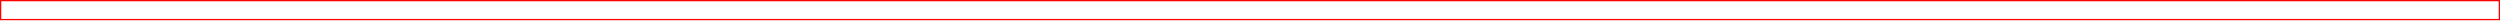
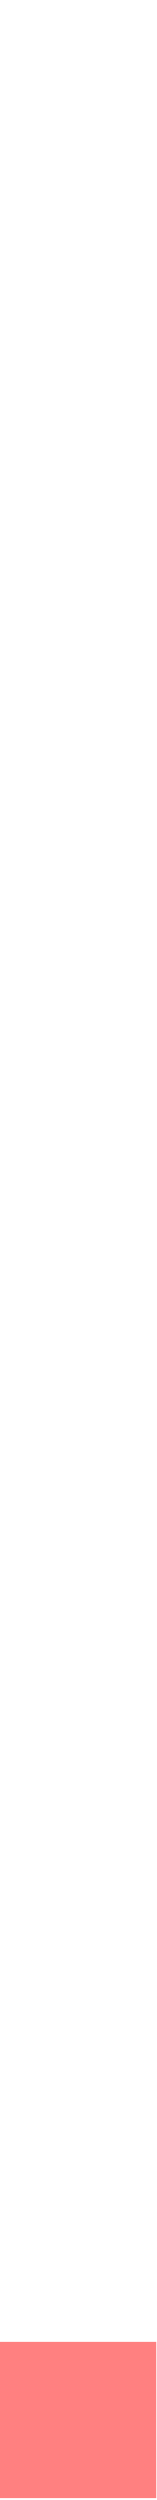
- <svg xmlns="http://www.w3.org/2000/svg" width="1980" height="16" viewBox="0 0 523.875 4.233" version="1.1" id="svg8">
+ <svg xmlns="http://www.w3.org/2000/svg" width="1" height="16" viewBox="0 0 0.265 4.233" version="1.1" id="svg8">
  <defs id="defs2" />
  <g id="layer1" transform="translate(0,-292.7667)">
-     <rect style="opacity:1;fill:none;fill-opacity:1;stroke:#ff0000;stroke-width:0.265;stroke-miterlimit:4;stroke-dasharray:none;stroke-dashoffset:0;stroke-opacity:1" id="rect815" width="523.61" height="3.969" x="0.132" y="292.899" />
+     <rect style="opacity:1;fill:none;fill-opacity:1;stroke:none;stroke-width:0.265;stroke-miterlimit:4;stroke-dasharray:none;stroke-dashoffset:0;stroke-opacity:1" id="rect815" width="1.4612261e-08" height="3.175" x="-0.125" y="293.817" transform="scale(-1,1)" />
+     <rect style="opacity:1;fill:#ff8080;fill-opacity:1;stroke:none;stroke-width:0.265;stroke-miterlimit:4;stroke-dasharray:none;stroke-dashoffset:0;stroke-opacity:1" id="rect816" width="0.265" height="0.265" x="-6.6972863e-09" y="296.735" />
  </g>
</svg>
